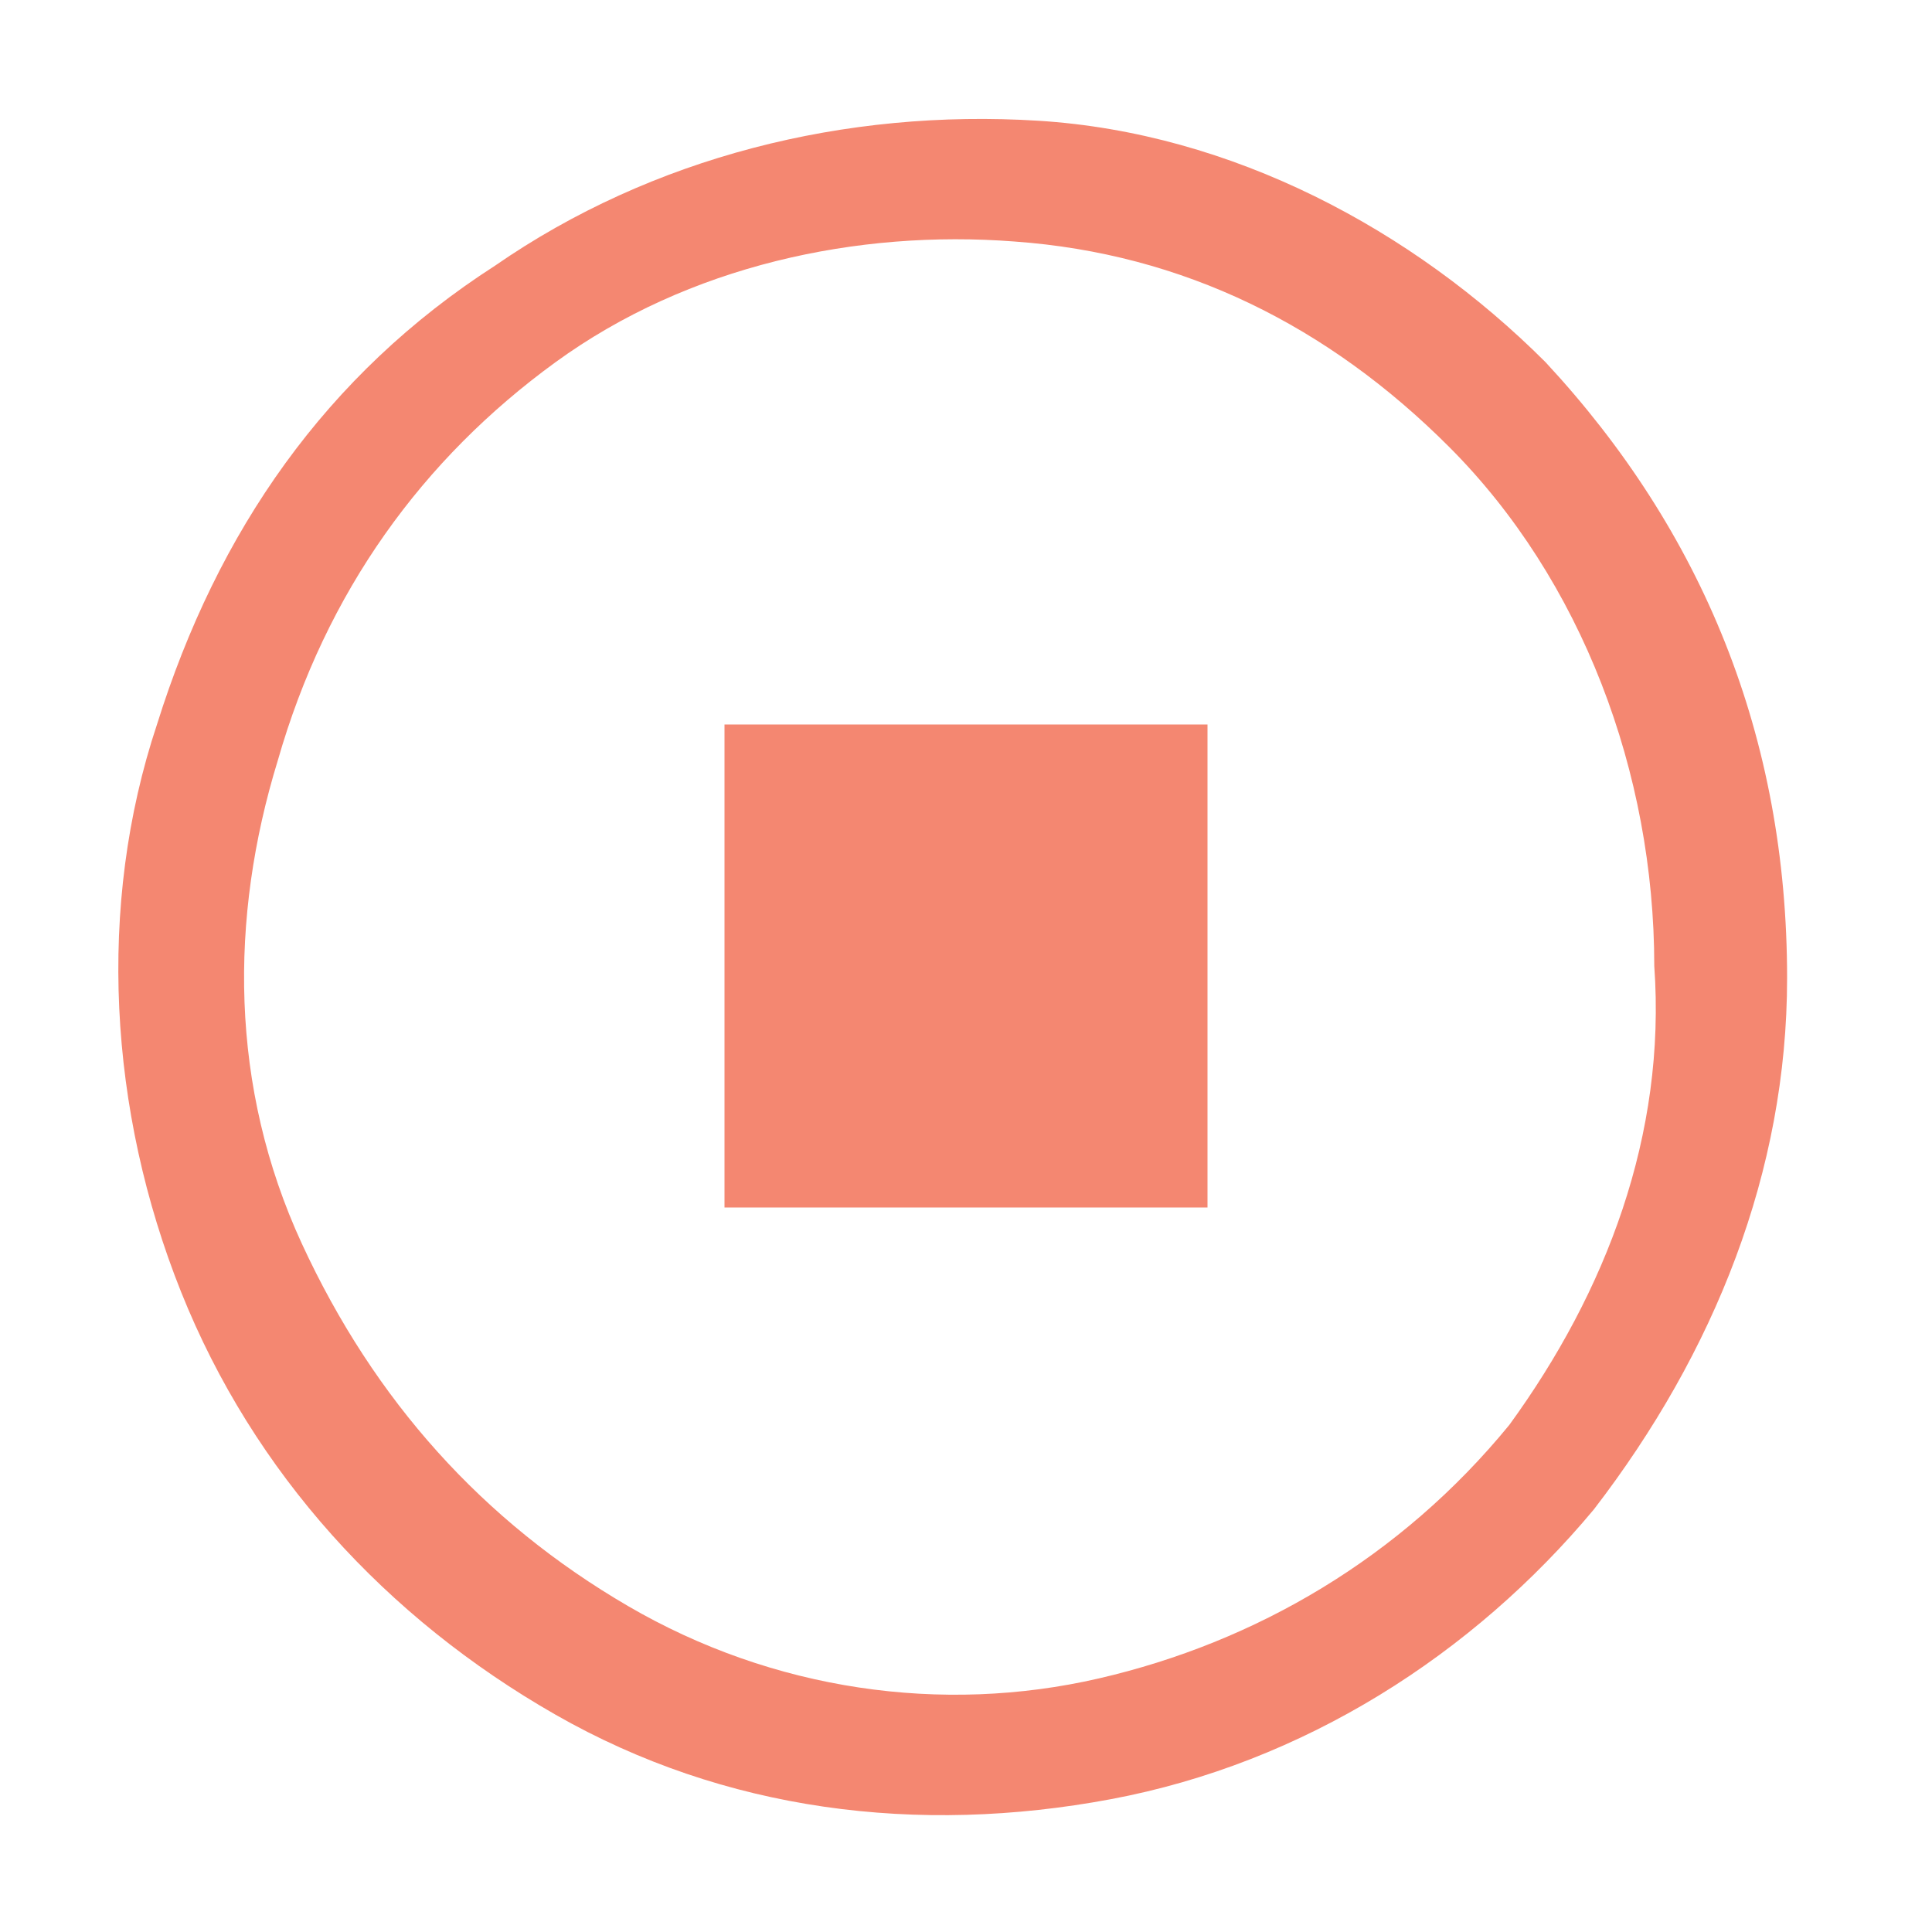
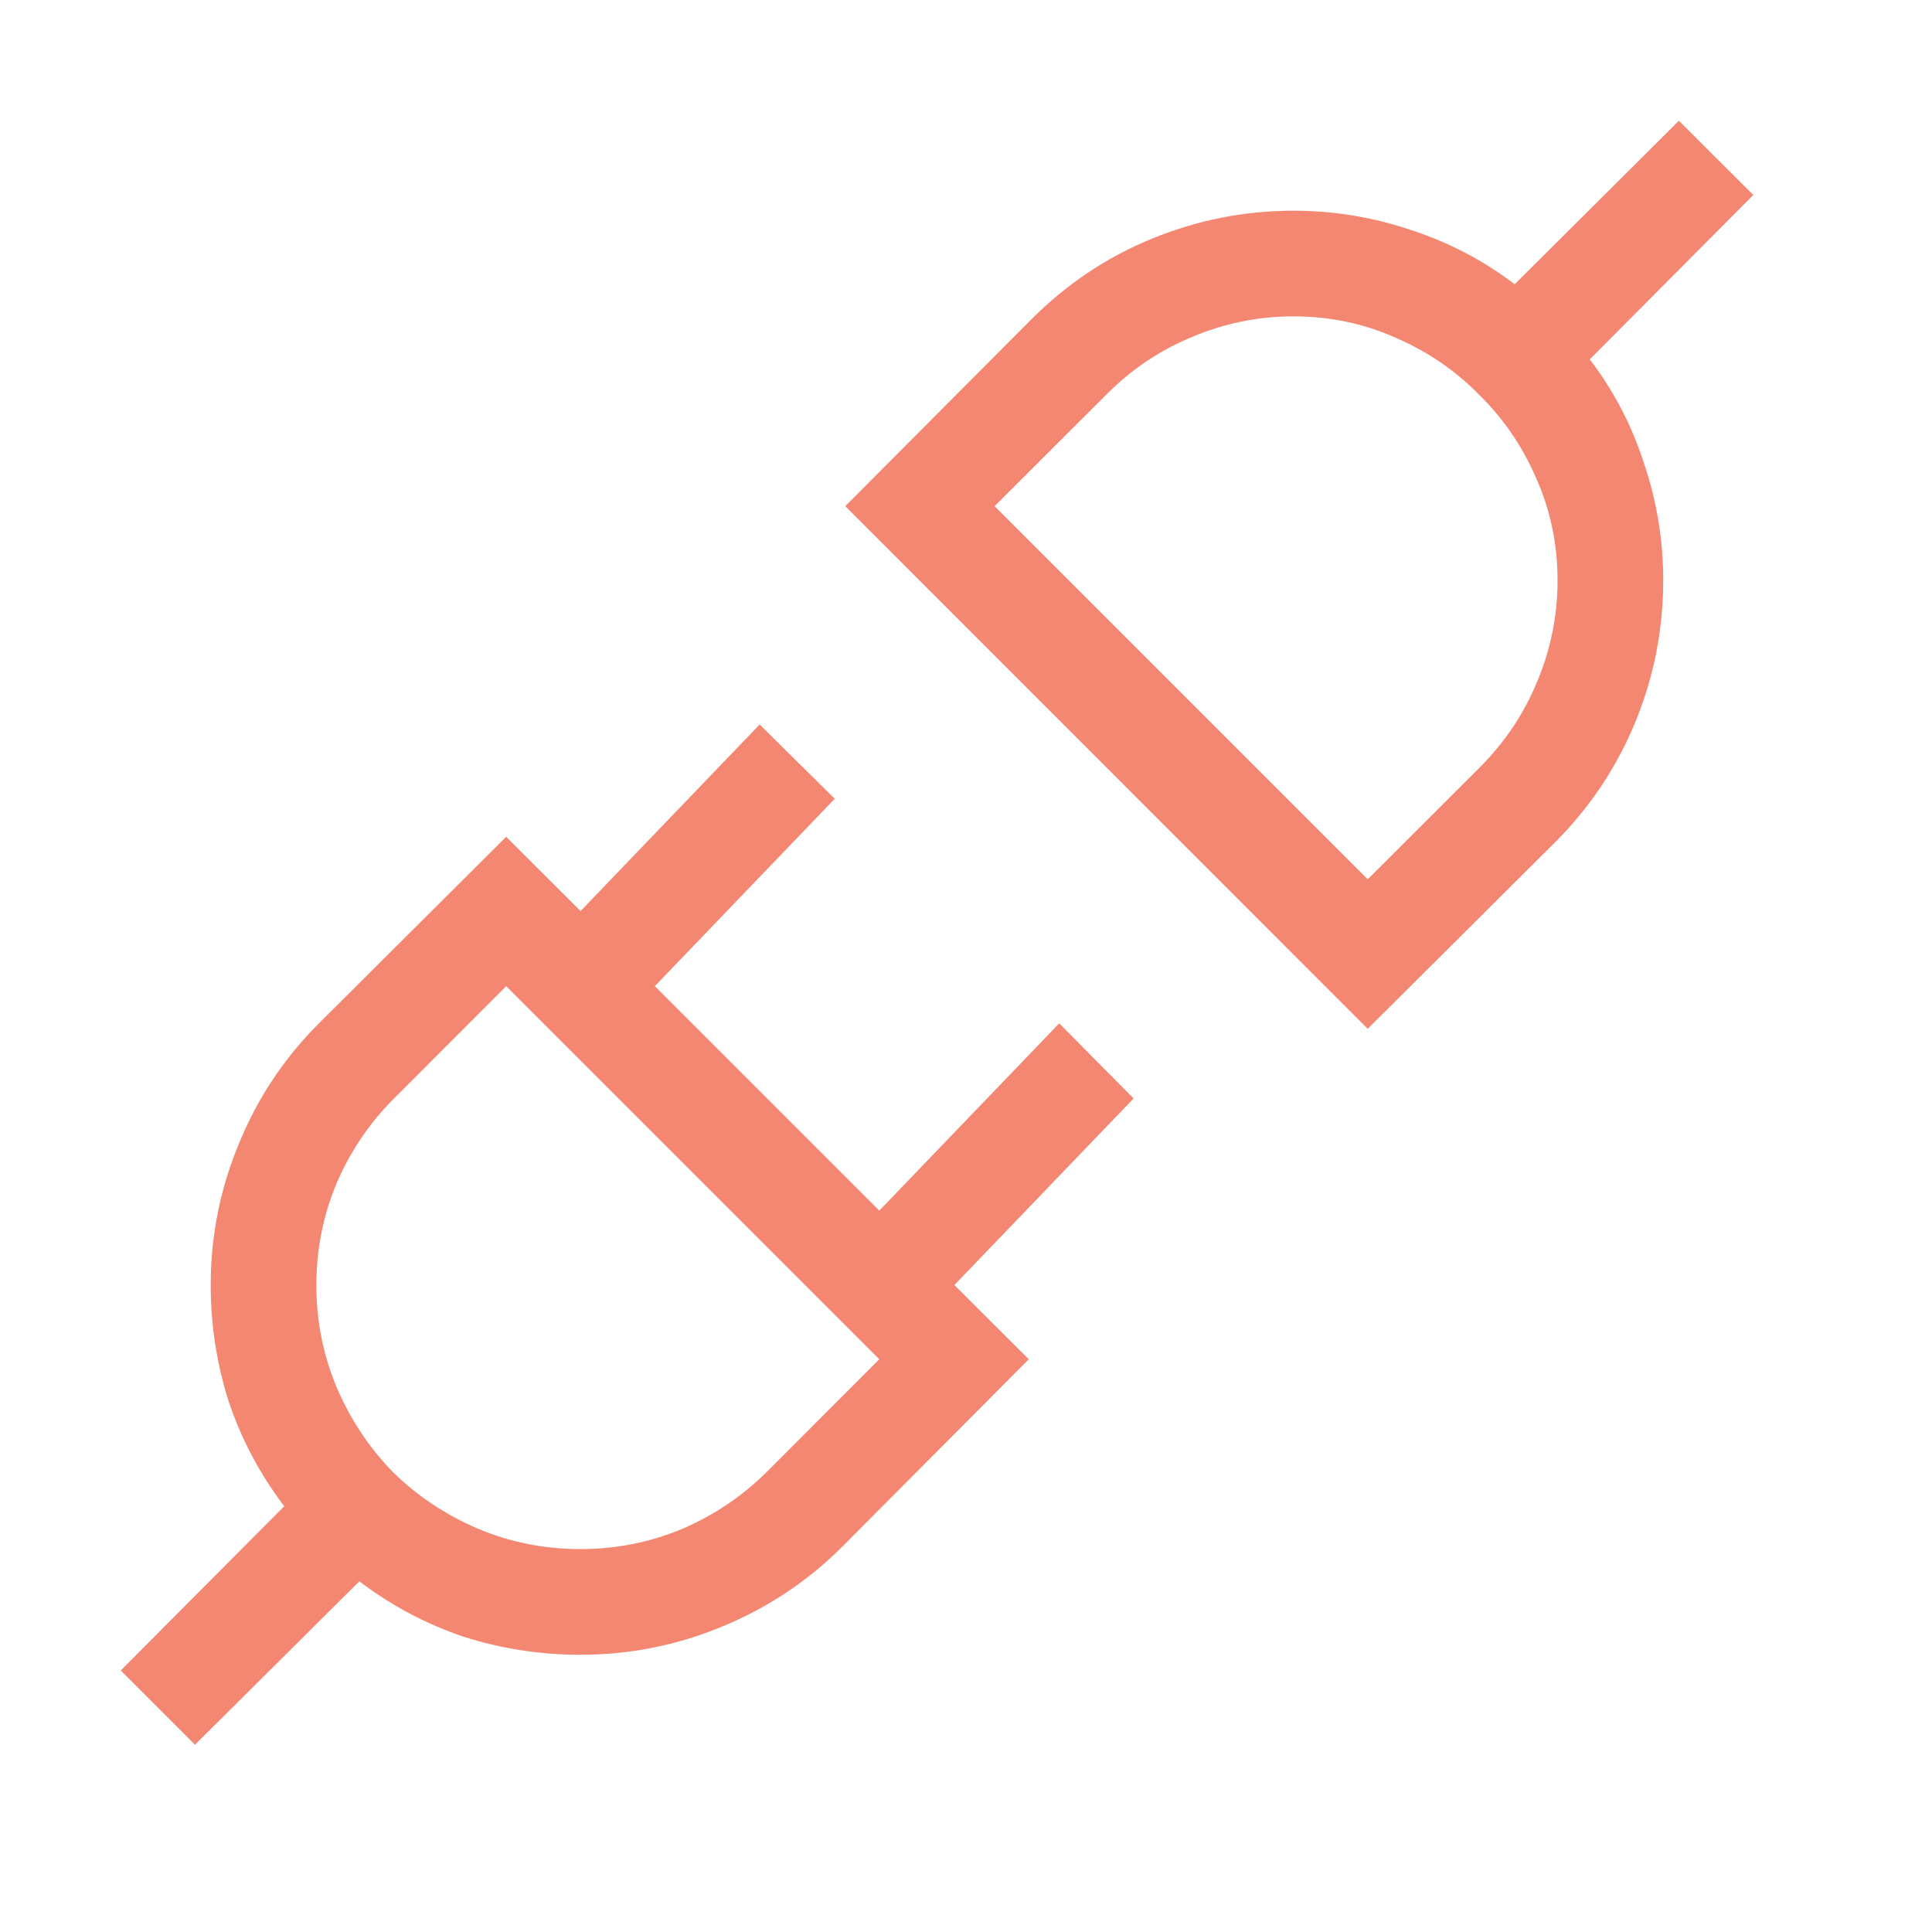
<svg xmlns="http://www.w3.org/2000/svg" width="16" height="16" viewBox="0 0 16 16" fill="none">
-   <path fill-rule="evenodd" clip-rule="evenodd" d="M12.8 3C11.7 1.9 10.2 1.1 8.6 1C7 0.9 5.4 1.3 4.1 2.2C2.7 3.1 1.8 4.4 1.3 6C0.8 7.5 0.9 9.2 1.5 10.7C2.1 12.2 3.2 13.4 4.6 14.2C6 15 7.6 15.2 9.2 14.9C10.8 14.6 12.2 13.7 13.2 12.5C14.2 11.2 14.8 9.7 14.8 8.1C14.8 6.1 14.1 4.4 12.8 3ZM12.5 11.8C11.6 12.9 10.4 13.6 9.1 13.9C7.8 14.2 6.4 14 5.2 13.3C4 12.6 3.1 11.6 2.5 10.3C1.9 9 1.9 7.6 2.3 6.3C2.7 4.9 3.5 3.8 4.6 3C5.7 2.2 7.1 1.9 8.4 2C9.8 2.1 11 2.7 12 3.7C13.1 4.8 13.7 6.4 13.7 8C13.8 9.4 13.3 10.7 12.5 11.8Z" fill="#F48771" />
-   <path d="M6 6H10V10H6V6Z" fill="#F48771" />
+   <path fill-rule="evenodd" clip-rule="evenodd" d="M13.617 3.844C13.517 3.529 13.367 3.24 13.166 2.976L14.52 1.615L13.904 1L12.544 2.354C12.28 2.153 11.99 2.003 11.676 1.902C11.366 1.798 11.045 1.745 10.712 1.745C10.306 1.745 9.914 1.823 9.536 1.978C9.162 2.132 8.832 2.354 8.545 2.641L7 4.192L11.327 8.52L12.879 6.975C13.166 6.688 13.387 6.357 13.542 5.983C13.697 5.605 13.774 5.213 13.774 4.808C13.774 4.475 13.722 4.154 13.617 3.844ZM12.729 5.648C12.619 5.913 12.462 6.147 12.257 6.353L11.327 7.282L8.237 4.192L9.167 3.263C9.372 3.058 9.607 2.9 9.871 2.791C10.14 2.677 10.42 2.62 10.712 2.62C11.013 2.62 11.295 2.679 11.56 2.798C11.824 2.912 12.054 3.069 12.25 3.27C12.45 3.465 12.608 3.696 12.722 3.96C12.84 4.224 12.899 4.507 12.899 4.808C12.899 5.099 12.842 5.38 12.729 5.648ZM7.904 10.642L9.388 9.097L8.772 8.475L7.282 10.026L5.423 8.167L6.913 6.615L6.291 6L4.808 7.545L4.192 6.93L2.641 8.475C2.354 8.762 2.132 9.094 1.978 9.473C1.823 9.846 1.745 10.236 1.745 10.642C1.745 10.974 1.795 11.298 1.896 11.612C2 11.922 2.153 12.209 2.354 12.474L1 13.834L1.615 14.449L2.976 13.096C3.24 13.296 3.527 13.449 3.837 13.554C4.151 13.654 4.475 13.704 4.808 13.704C5.213 13.704 5.603 13.627 5.977 13.472C6.355 13.317 6.688 13.096 6.975 12.809L8.52 11.257L7.904 10.642ZM5.642 12.665C5.377 12.774 5.099 12.829 4.808 12.829C4.507 12.829 4.222 12.772 3.953 12.658C3.689 12.544 3.456 12.389 3.256 12.193C3.06 11.993 2.905 11.76 2.791 11.496C2.677 11.227 2.62 10.942 2.62 10.642C2.62 10.35 2.675 10.072 2.784 9.808C2.898 9.539 3.058 9.302 3.263 9.097L4.192 8.167L7.282 11.257L6.353 12.187C6.147 12.392 5.91 12.551 5.642 12.665Z" fill="#F48771" />
</svg>
